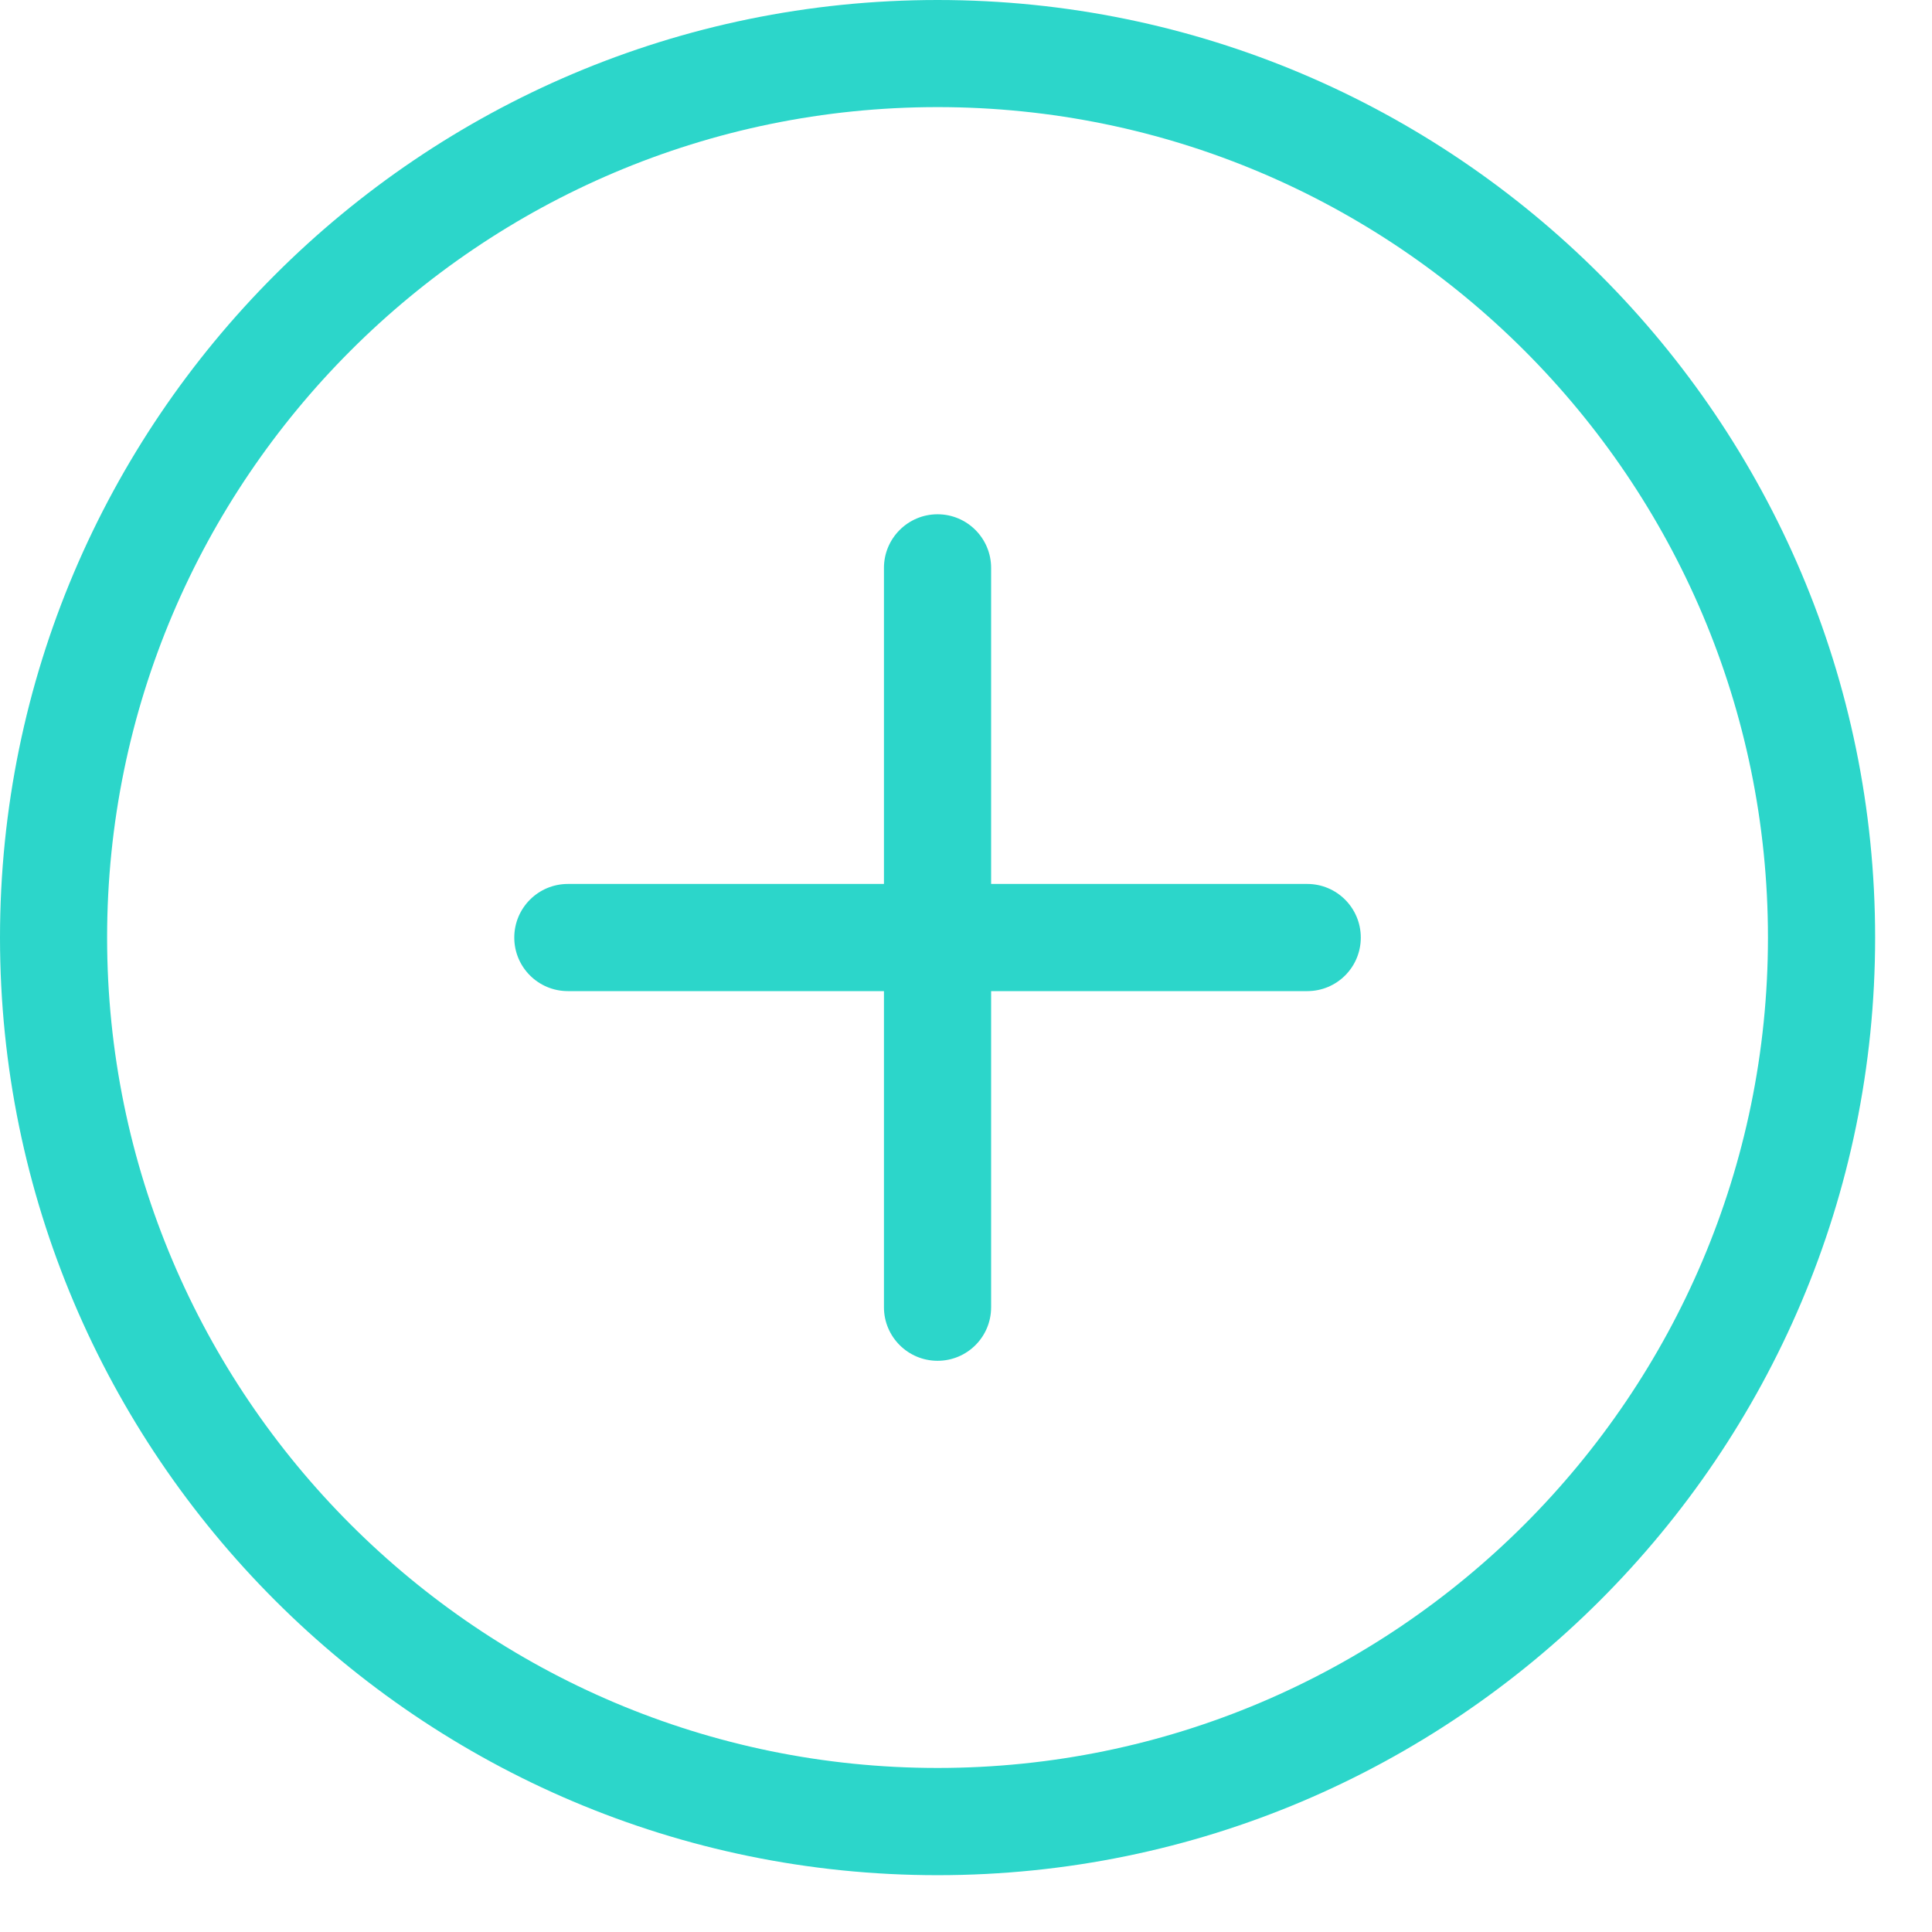
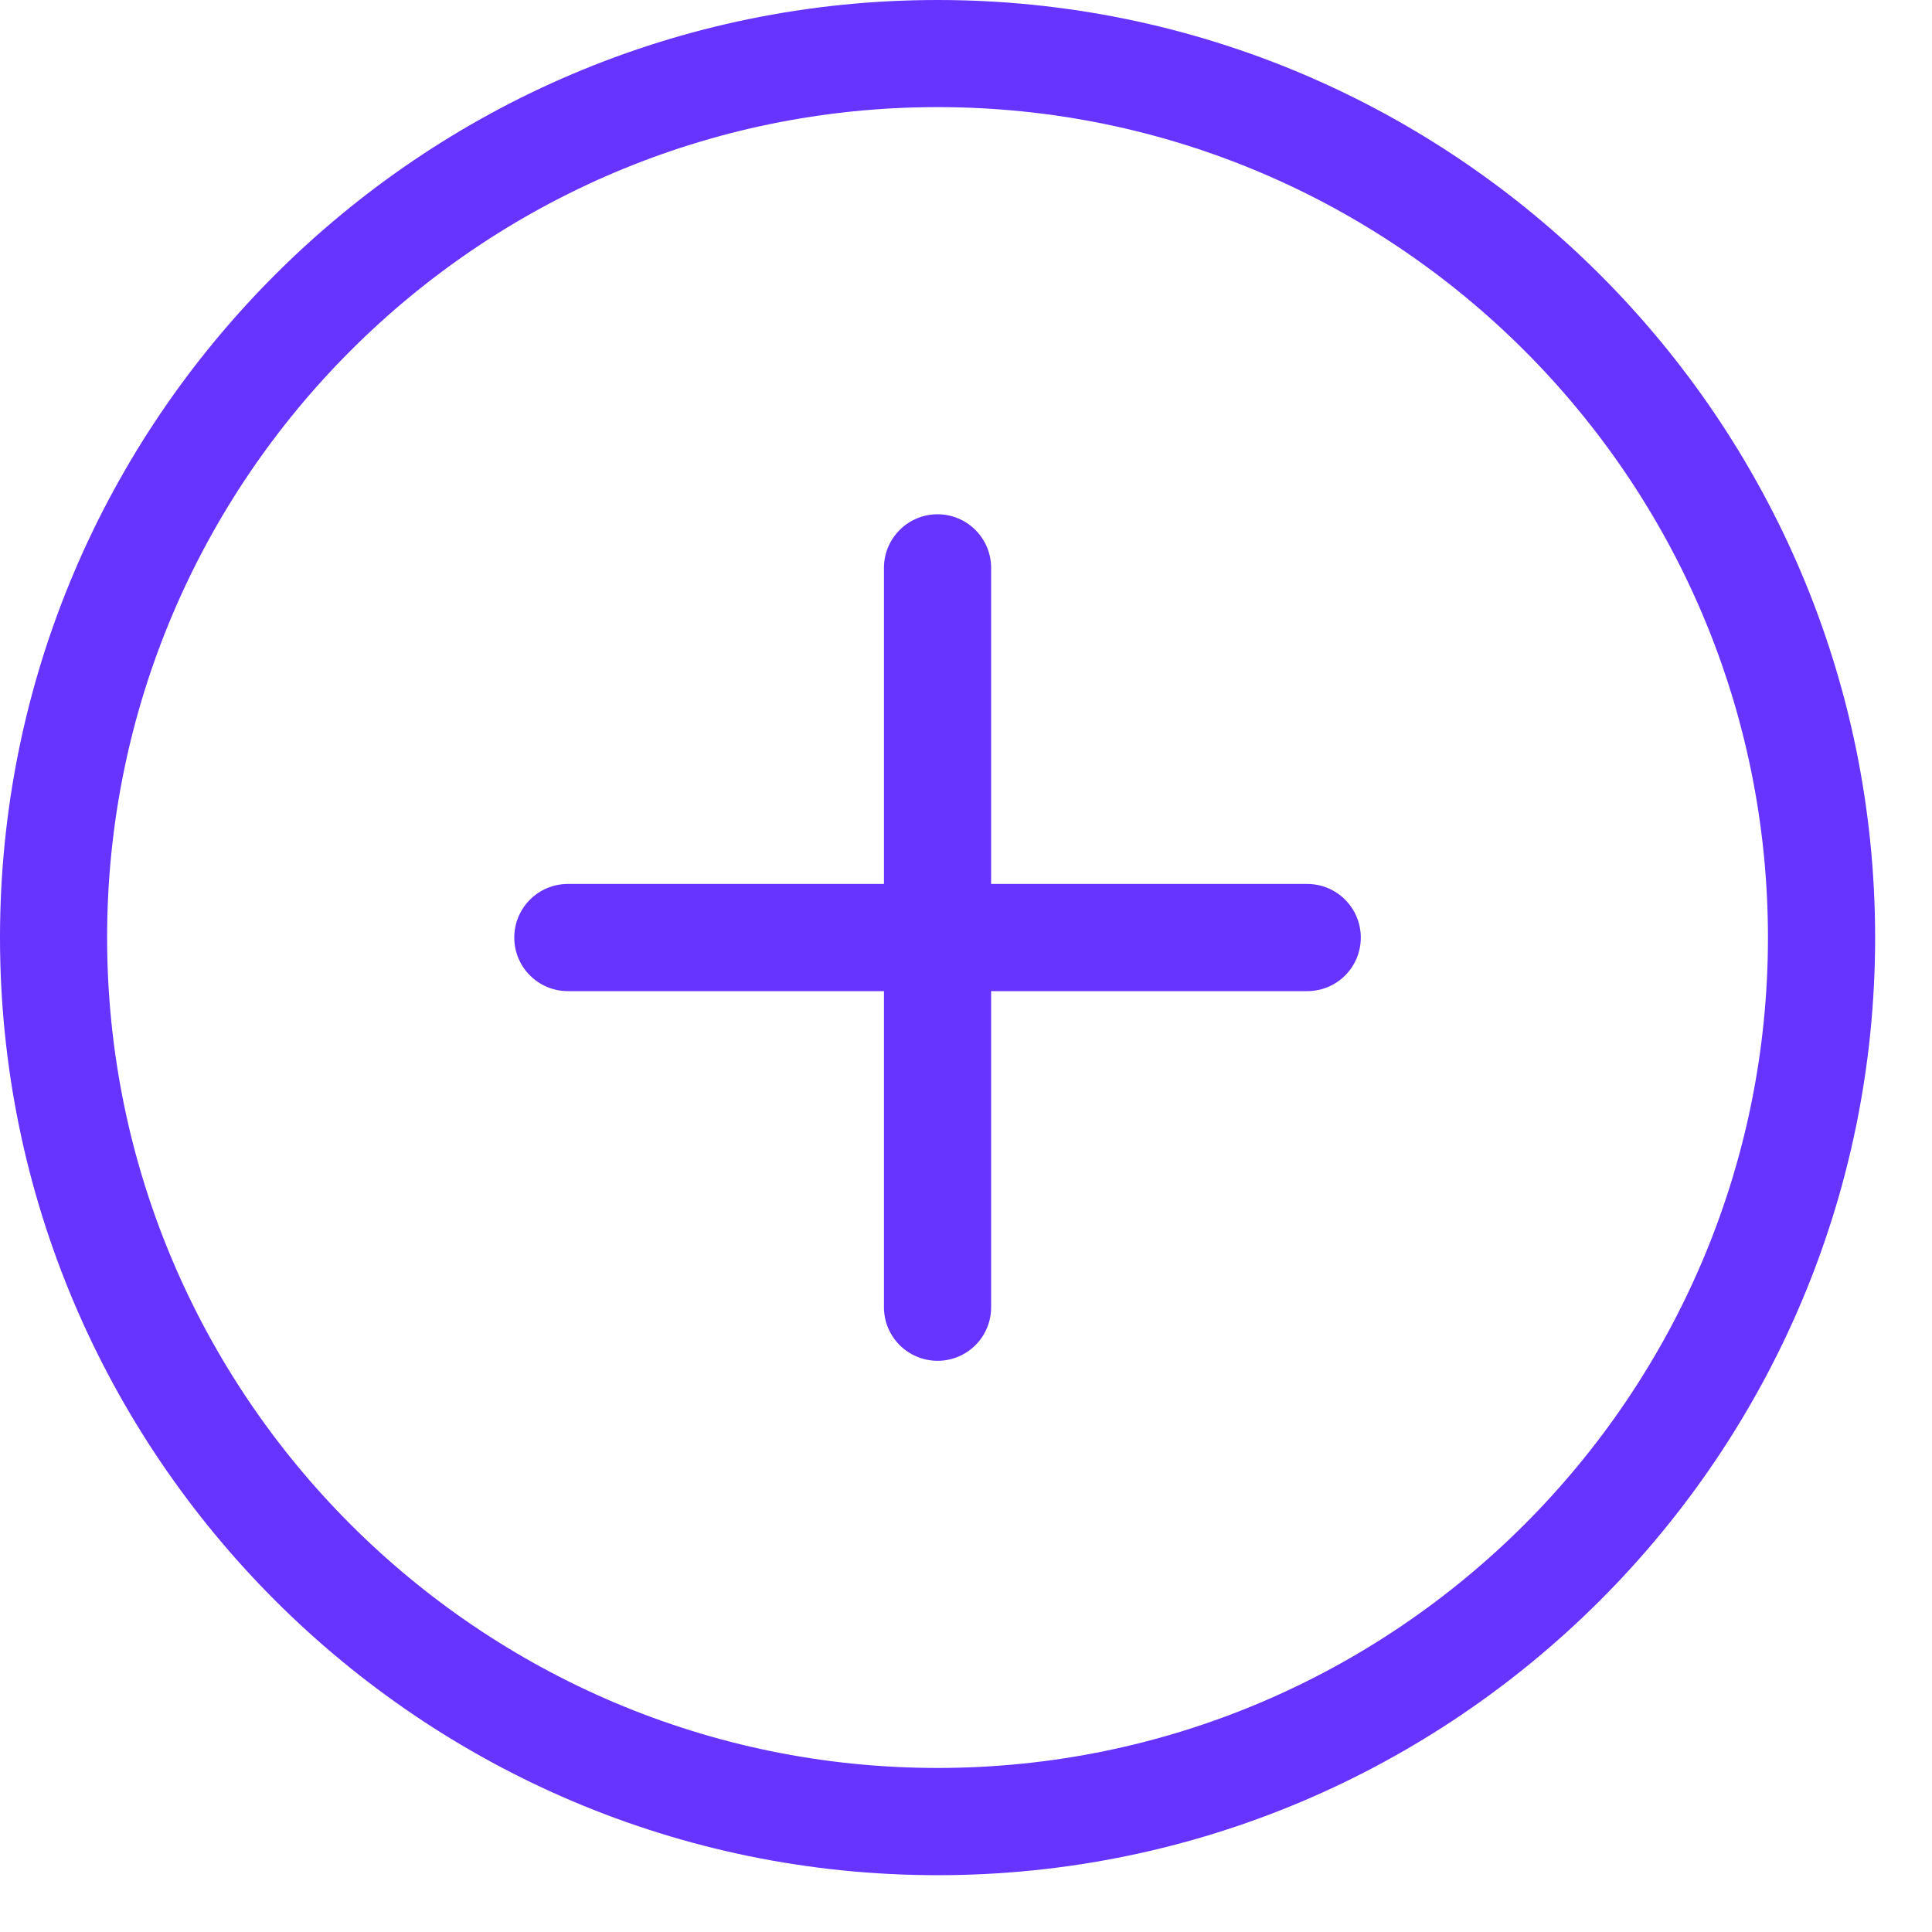
<svg xmlns="http://www.w3.org/2000/svg" height="32" viewBox="0 0 32 32" width="32">
-   <g fill="#2cd6ca">
+   <g fill="#6633ff">
    <path d="m15.529 31.059c-8.563 0-15.529-6.967-15.529-15.53s6.966-15.529 15.529-15.529 15.529 6.966 15.529 15.529c.001 8.563-6.966 15.53-15.529 15.53zm0-29.285c-7.585 0-13.755 6.171-13.755 13.755s6.17 13.754 13.755 13.754c7.584 0 13.754-6.17 13.754-13.754s-6.17-13.755-13.754-13.755z" />
    <path d="m21.652 16.416h-12.246c-.49 0-.888-.396-.888-.887 0-.49.397-.888.888-.888h12.246c.49 0 .887.398.887.888 0 .491-.396.887-.887.887z" />
    <path d="m15.529 22.539c-.49 0-.888-.397-.888-.887v-12.246c0-.49.398-.888.888-.888s.887.398.887.888v12.246c0 .491-.396.887-.887.887z" />
  </g>
</svg>
